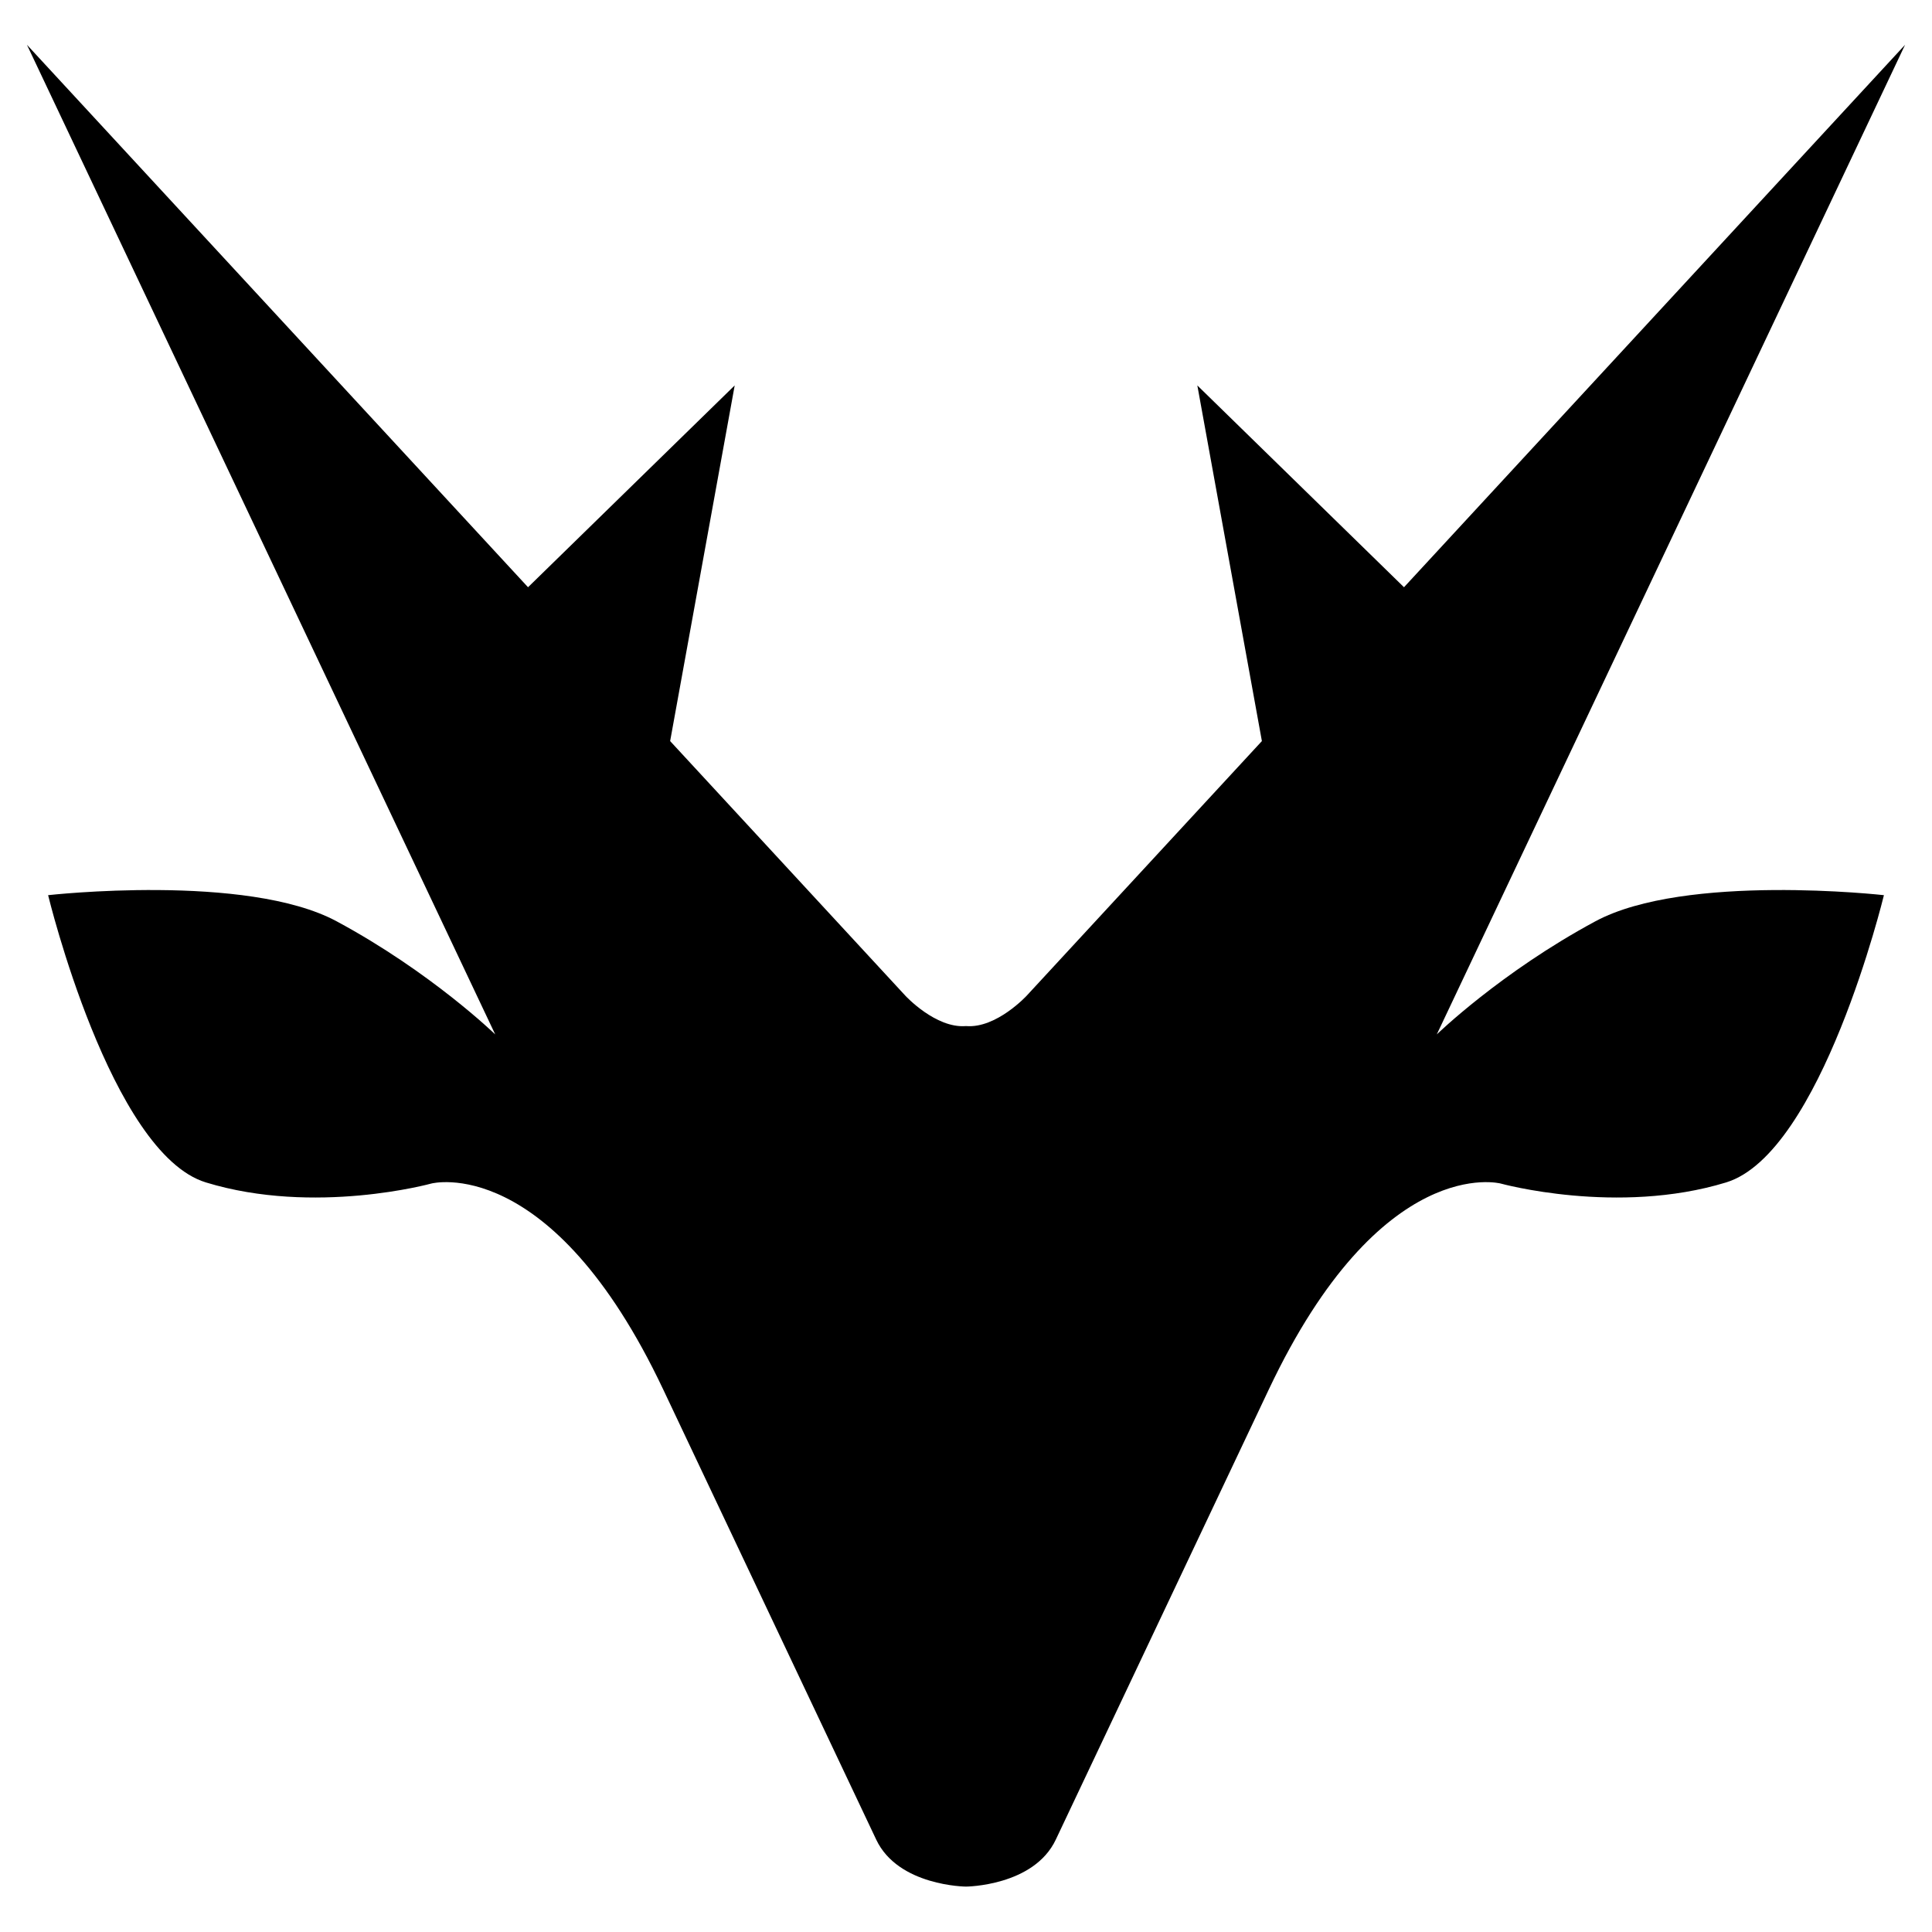
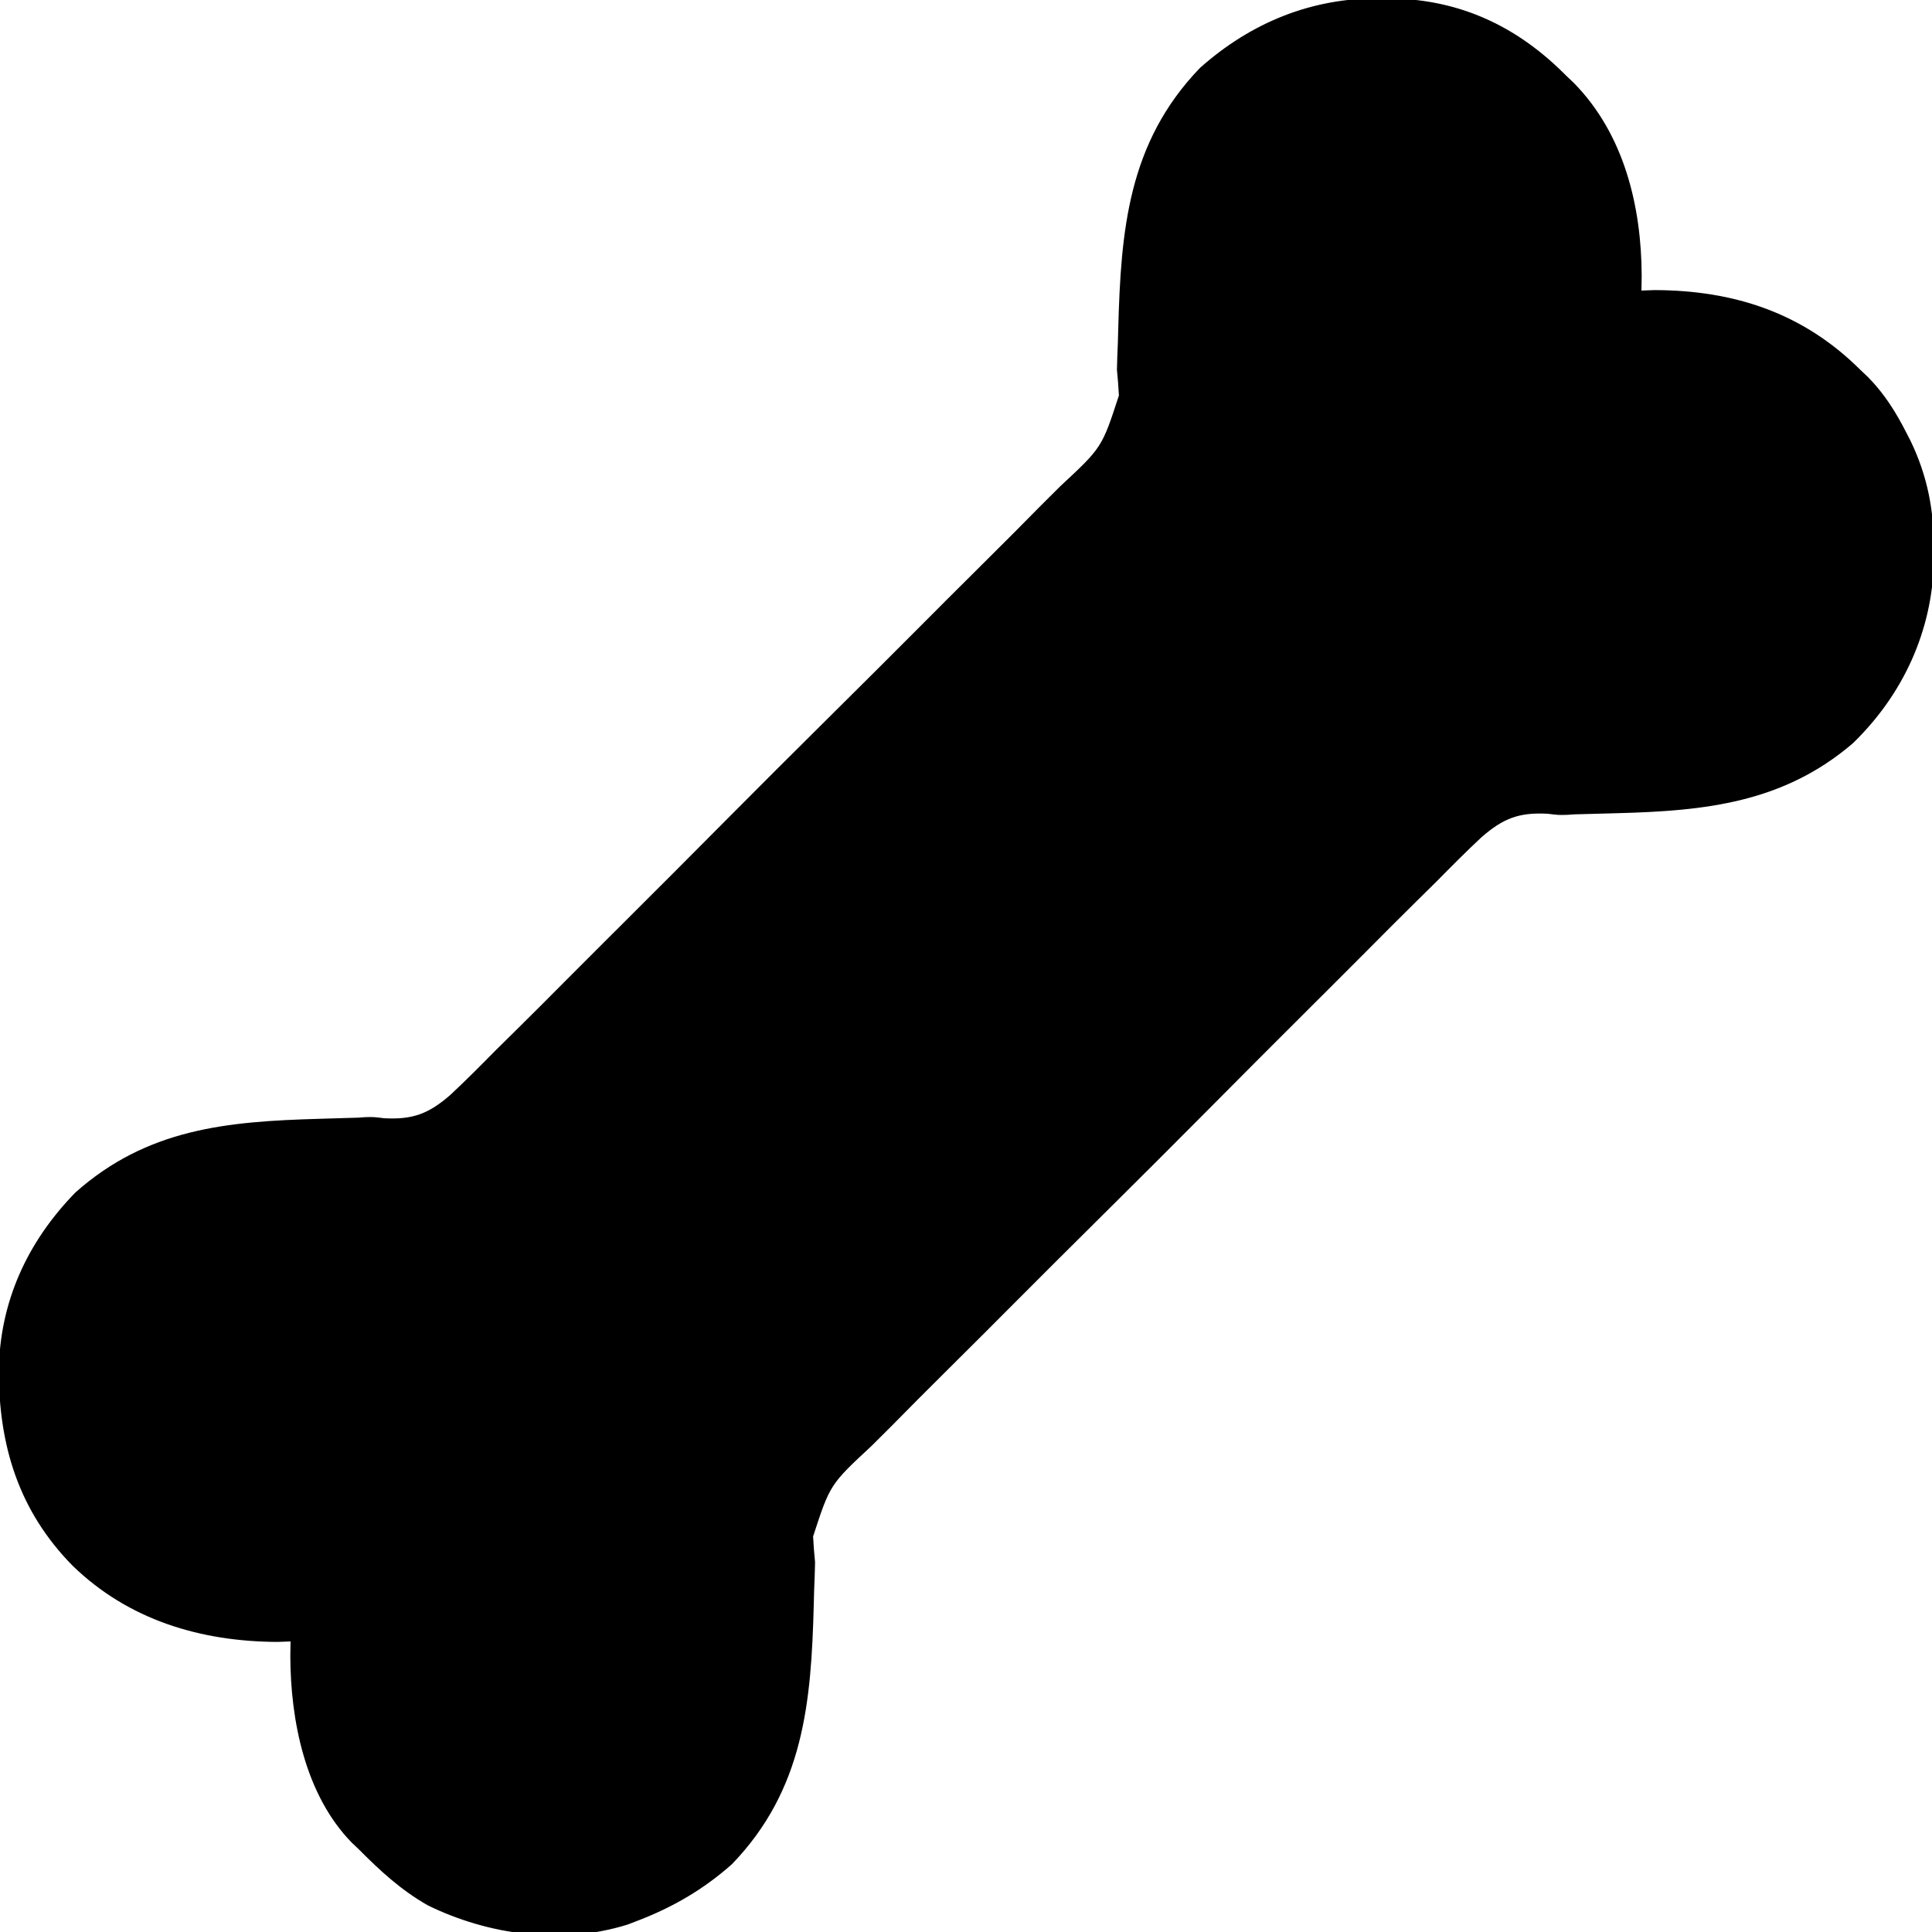
- <svg xmlns="http://www.w3.org/2000/svg" width="512" height="512" viewBox="0 0 512 512" version="1.1" id="svg1">
-   <defs id="defs1">
-     <filter id="selectable_hidder_filter" width="1" height="1" x="0" y="0" style="color-interpolation-filters:sRGB;">
-       <feComposite id="boolops_hidder_primitive" result="composite1" operator="arithmetic" in2="SourceGraphic" in="BackgroundImage" />
-     </filter>
-   </defs>
-   <path style="fill:#000000" d="m 149.965,186.566 46.098,152.959 c 0,0 -6.302,-9.612 -15.605,-17.477 -8.873,-7.501 -28.408,-4.045 -28.408,-4.045 0,0 6.147,39.889 15.531,44.398 10.713,5.148 22.197,0.17 22.197,0.17 0,0 11.761,-4.873 22.82,31.824 5.265,17.472 15.333,50.877 20.971,69.586 2.167,7.191 8.838,7.258 8.838,7.258 0,0 6.671,-0.067 8.838,-7.258 5.638,-18.709 15.705,-52.114 20.971,-69.586 11.059,-36.697 22.82,-31.824 22.82,-31.824 0,0 11.485,4.978 22.197,-0.17 9.384,-4.51 15.533,-44.398 15.533,-44.398 0,0 -19.537,-3.456 -28.41,4.045 -9.303,7.865 -15.605,17.477 -15.605,17.477 l 46.098,-152.959 -49.326,83.842 -20.344,-31.191 6.355,54.969 -23.158,39.361 c 0,0 -2.976,5.062 -5.943,4.689 -0.009,-0.001 -0.017,0.003 -0.025,0.01 -0.008,-0.007 -0.017,-0.011 -0.025,-0.01 -2.967,0.373 -5.943,-4.689 -5.943,-4.689 l -23.158,-39.361 6.355,-54.969 -20.344,31.191 z" id="path13" transform="matrix(2.692102,0,0,1.714591,-396.5828,-308.0153)" />
+ <svg xmlns="http://www.w3.org/2000/svg" version="1.1" width="512" height="512">
+   <path d="M0 0 C1.576 0.012 1.576 0.012 3.185 0.025 C21.374 0.419 36.386 7.504 49.188 20.438 C50.234 21.433 50.234 21.433 51.301 22.449 C64.59 35.997 69.192 55.083 69.25 73.562 C69.229 74.841 69.209 76.12 69.188 77.438 C70.343 77.396 71.498 77.355 72.688 77.312 C93.794 77.379 112.036 83.361 127.188 98.438 C127.887 99.103 128.587 99.768 129.309 100.453 C133.692 104.931 136.678 109.769 139.5 115.312 C139.826 115.948 140.151 116.584 140.487 117.239 C145.001 126.571 146.753 135.799 146.688 146.125 C146.683 147.169 146.678 148.214 146.672 149.29 C146.261 167.702 138.483 184.576 125.188 197.438 C106.784 213.184 86.12 215.332 62.875 215.938 C60.233 216.008 57.591 216.081 54.949 216.156 C53.794 216.187 52.638 216.217 51.448 216.248 C50.799 216.292 50.15 216.336 49.482 216.381 C47.188 216.438 47.188 216.438 44.352 216.092 C36.688 215.675 32.527 217.339 26.837 222.279 C22.755 226.091 18.825 230.04 14.907 234.02 C13.116 235.792 11.323 237.56 9.526 239.327 C5.174 243.623 0.852 247.948 -3.455 252.29 C-6.958 255.82 -10.474 259.337 -13.999 262.845 C-14.502 263.346 -15.005 263.847 -15.523 264.363 C-16.545 265.38 -17.567 266.397 -18.589 267.414 C-28.156 276.939 -37.683 286.505 -47.197 296.083 C-55.348 304.289 -63.535 312.458 -71.747 320.602 C-81.3 330.075 -90.83 339.571 -100.324 349.103 C-101.338 350.121 -102.352 351.138 -103.366 352.156 C-103.864 352.657 -104.363 353.157 -104.877 353.673 C-108.381 357.188 -111.902 360.685 -115.429 364.176 C-120.183 368.883 -124.898 373.626 -129.59 378.394 C-131.315 380.135 -133.051 381.864 -134.799 383.581 C-145.844 393.844 -145.844 393.844 -150.335 407.621 C-150.215 409.896 -150.042 412.17 -149.812 414.438 C-149.866 416.927 -149.945 419.415 -150.059 421.902 C-150.09 423.126 -150.121 424.351 -150.154 425.612 C-150.821 451.652 -152.81 474.704 -171.812 494.438 C-179.327 501.12 -187.441 505.845 -196.812 509.438 C-197.697 509.778 -198.581 510.118 -199.492 510.469 C-216.879 515.912 -236.387 513.249 -252.438 505.375 C-259.526 501.351 -265.113 496.189 -270.812 490.438 C-271.704 489.596 -271.704 489.596 -272.613 488.738 C-284.979 476.039 -288.822 456.346 -288.875 439.312 C-288.854 438.034 -288.834 436.755 -288.812 435.438 C-290.545 435.499 -290.545 435.499 -292.312 435.562 C-312.637 435.467 -331.726 429.779 -346.562 415.375 C-360.809 400.914 -366.114 383.614 -366.127 363.733 C-365.895 345.469 -358.613 329.558 -345.812 316.438 C-326.785 299.545 -305.706 297.637 -281.375 296.938 C-278.939 296.867 -276.503 296.794 -274.066 296.719 C-273.008 296.688 -271.949 296.658 -270.858 296.627 C-269.946 296.561 -269.946 296.561 -269.016 296.494 C-266.812 296.438 -266.812 296.438 -263.998 296.783 C-256.326 297.2 -252.158 295.542 -246.461 290.596 C-242.38 286.784 -238.45 282.835 -234.532 278.855 C-232.741 277.083 -230.948 275.315 -229.151 273.548 C-224.799 269.252 -220.477 264.927 -216.17 260.585 C-212.667 257.055 -209.151 253.538 -205.626 250.03 C-205.123 249.529 -204.62 249.028 -204.102 248.512 C-203.08 247.495 -202.058 246.478 -201.036 245.461 C-191.469 235.936 -181.942 226.37 -172.428 216.792 C-164.277 208.586 -156.09 200.417 -147.878 192.273 C-138.325 182.8 -128.795 173.304 -119.301 163.772 C-118.287 162.754 -117.273 161.737 -116.259 160.719 C-115.761 160.218 -115.262 159.718 -114.748 159.202 C-111.244 155.687 -107.723 152.19 -104.196 148.699 C-99.442 143.992 -94.727 139.249 -90.035 134.481 C-88.31 132.74 -86.574 131.011 -84.826 129.294 C-73.777 119.024 -73.777 119.024 -69.29 105.239 C-69.409 102.968 -69.582 100.699 -69.812 98.438 C-69.759 96.033 -69.681 93.629 -69.566 91.227 C-69.535 90.053 -69.504 88.879 -69.471 87.67 C-68.772 61.521 -66.895 38.254 -47.812 18.438 C-34.254 6.379 -18.117 -0.186 0 0 Z " fill="#000000" transform="translate(365.8125,-0.4375)" />
</svg>
